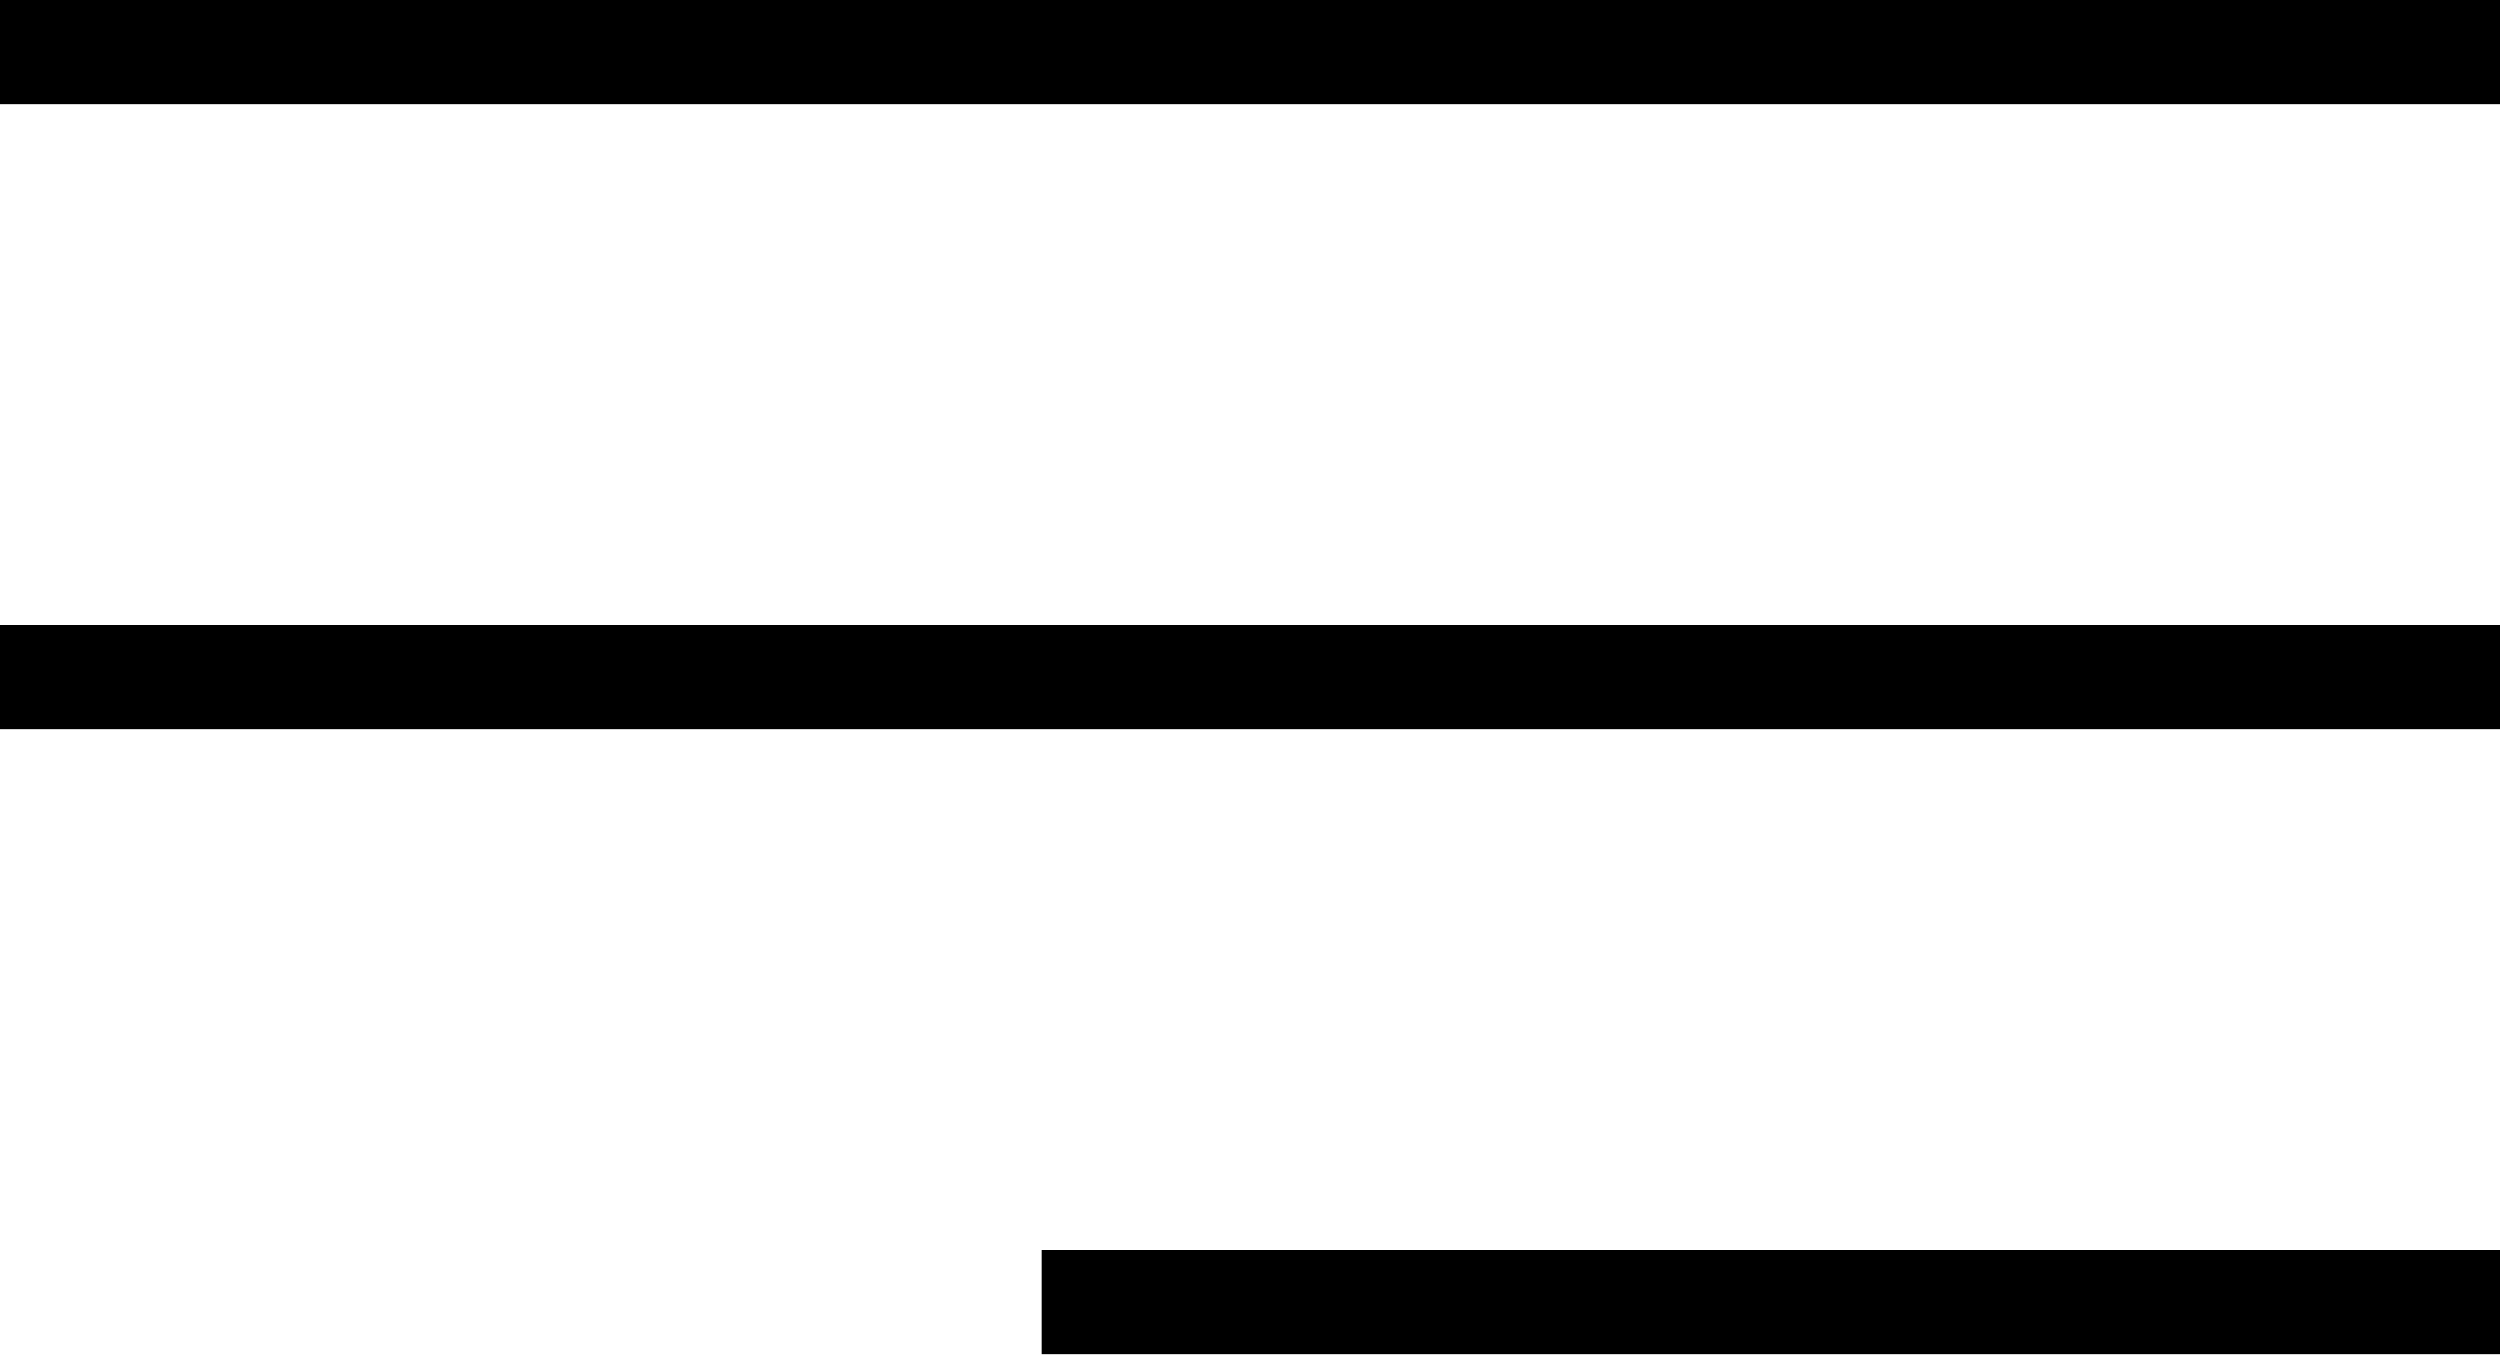
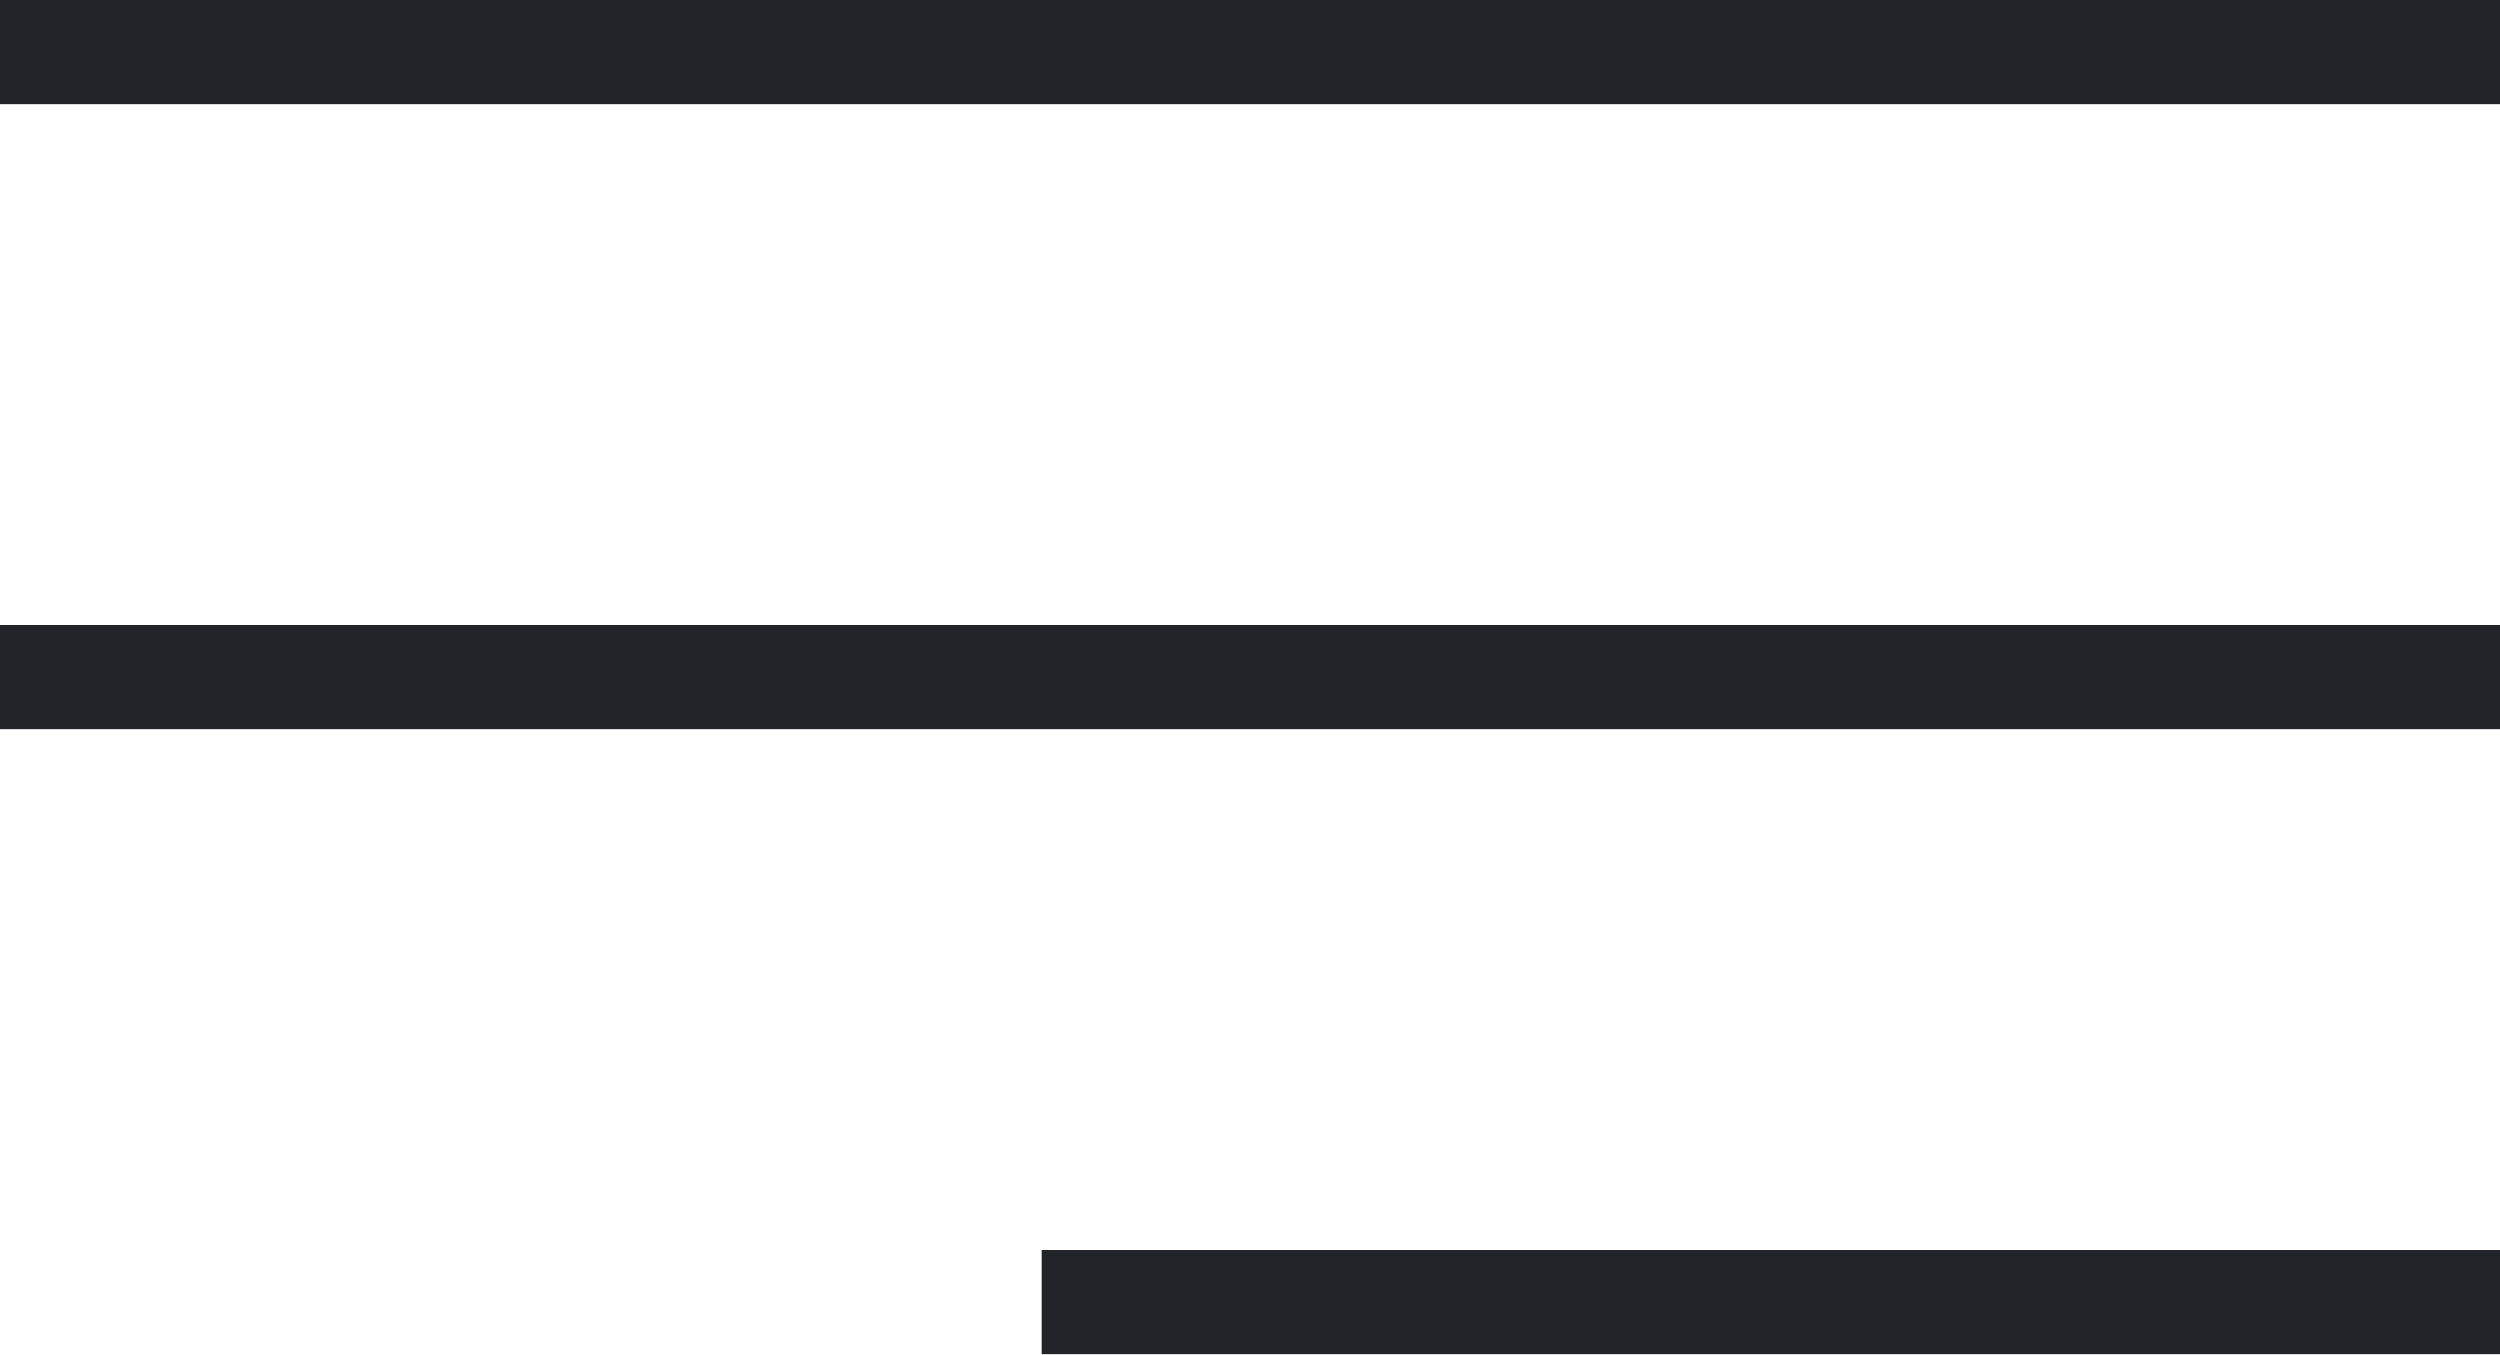
<svg xmlns="http://www.w3.org/2000/svg" width="24" height="13" viewBox="0 0 24 13" fill="none">
-   <line y1="0.5" x2="24" y2="0.5" stroke="black" />
-   <line y1="6.5" x2="24" y2="6.5" stroke="black" />
-   <line x1="10" y1="12.5" x2="24" y2="12.5" stroke="black" />
+   <line y1="0.5" x2="24" y2="0.5" stroke="#212529" />
+   <line y1="6.5" x2="24" y2="6.5" stroke="#212529" />
+   <line x1="10" y1="12.5" x2="24" y2="12.5" stroke="#212529" />
</svg>
